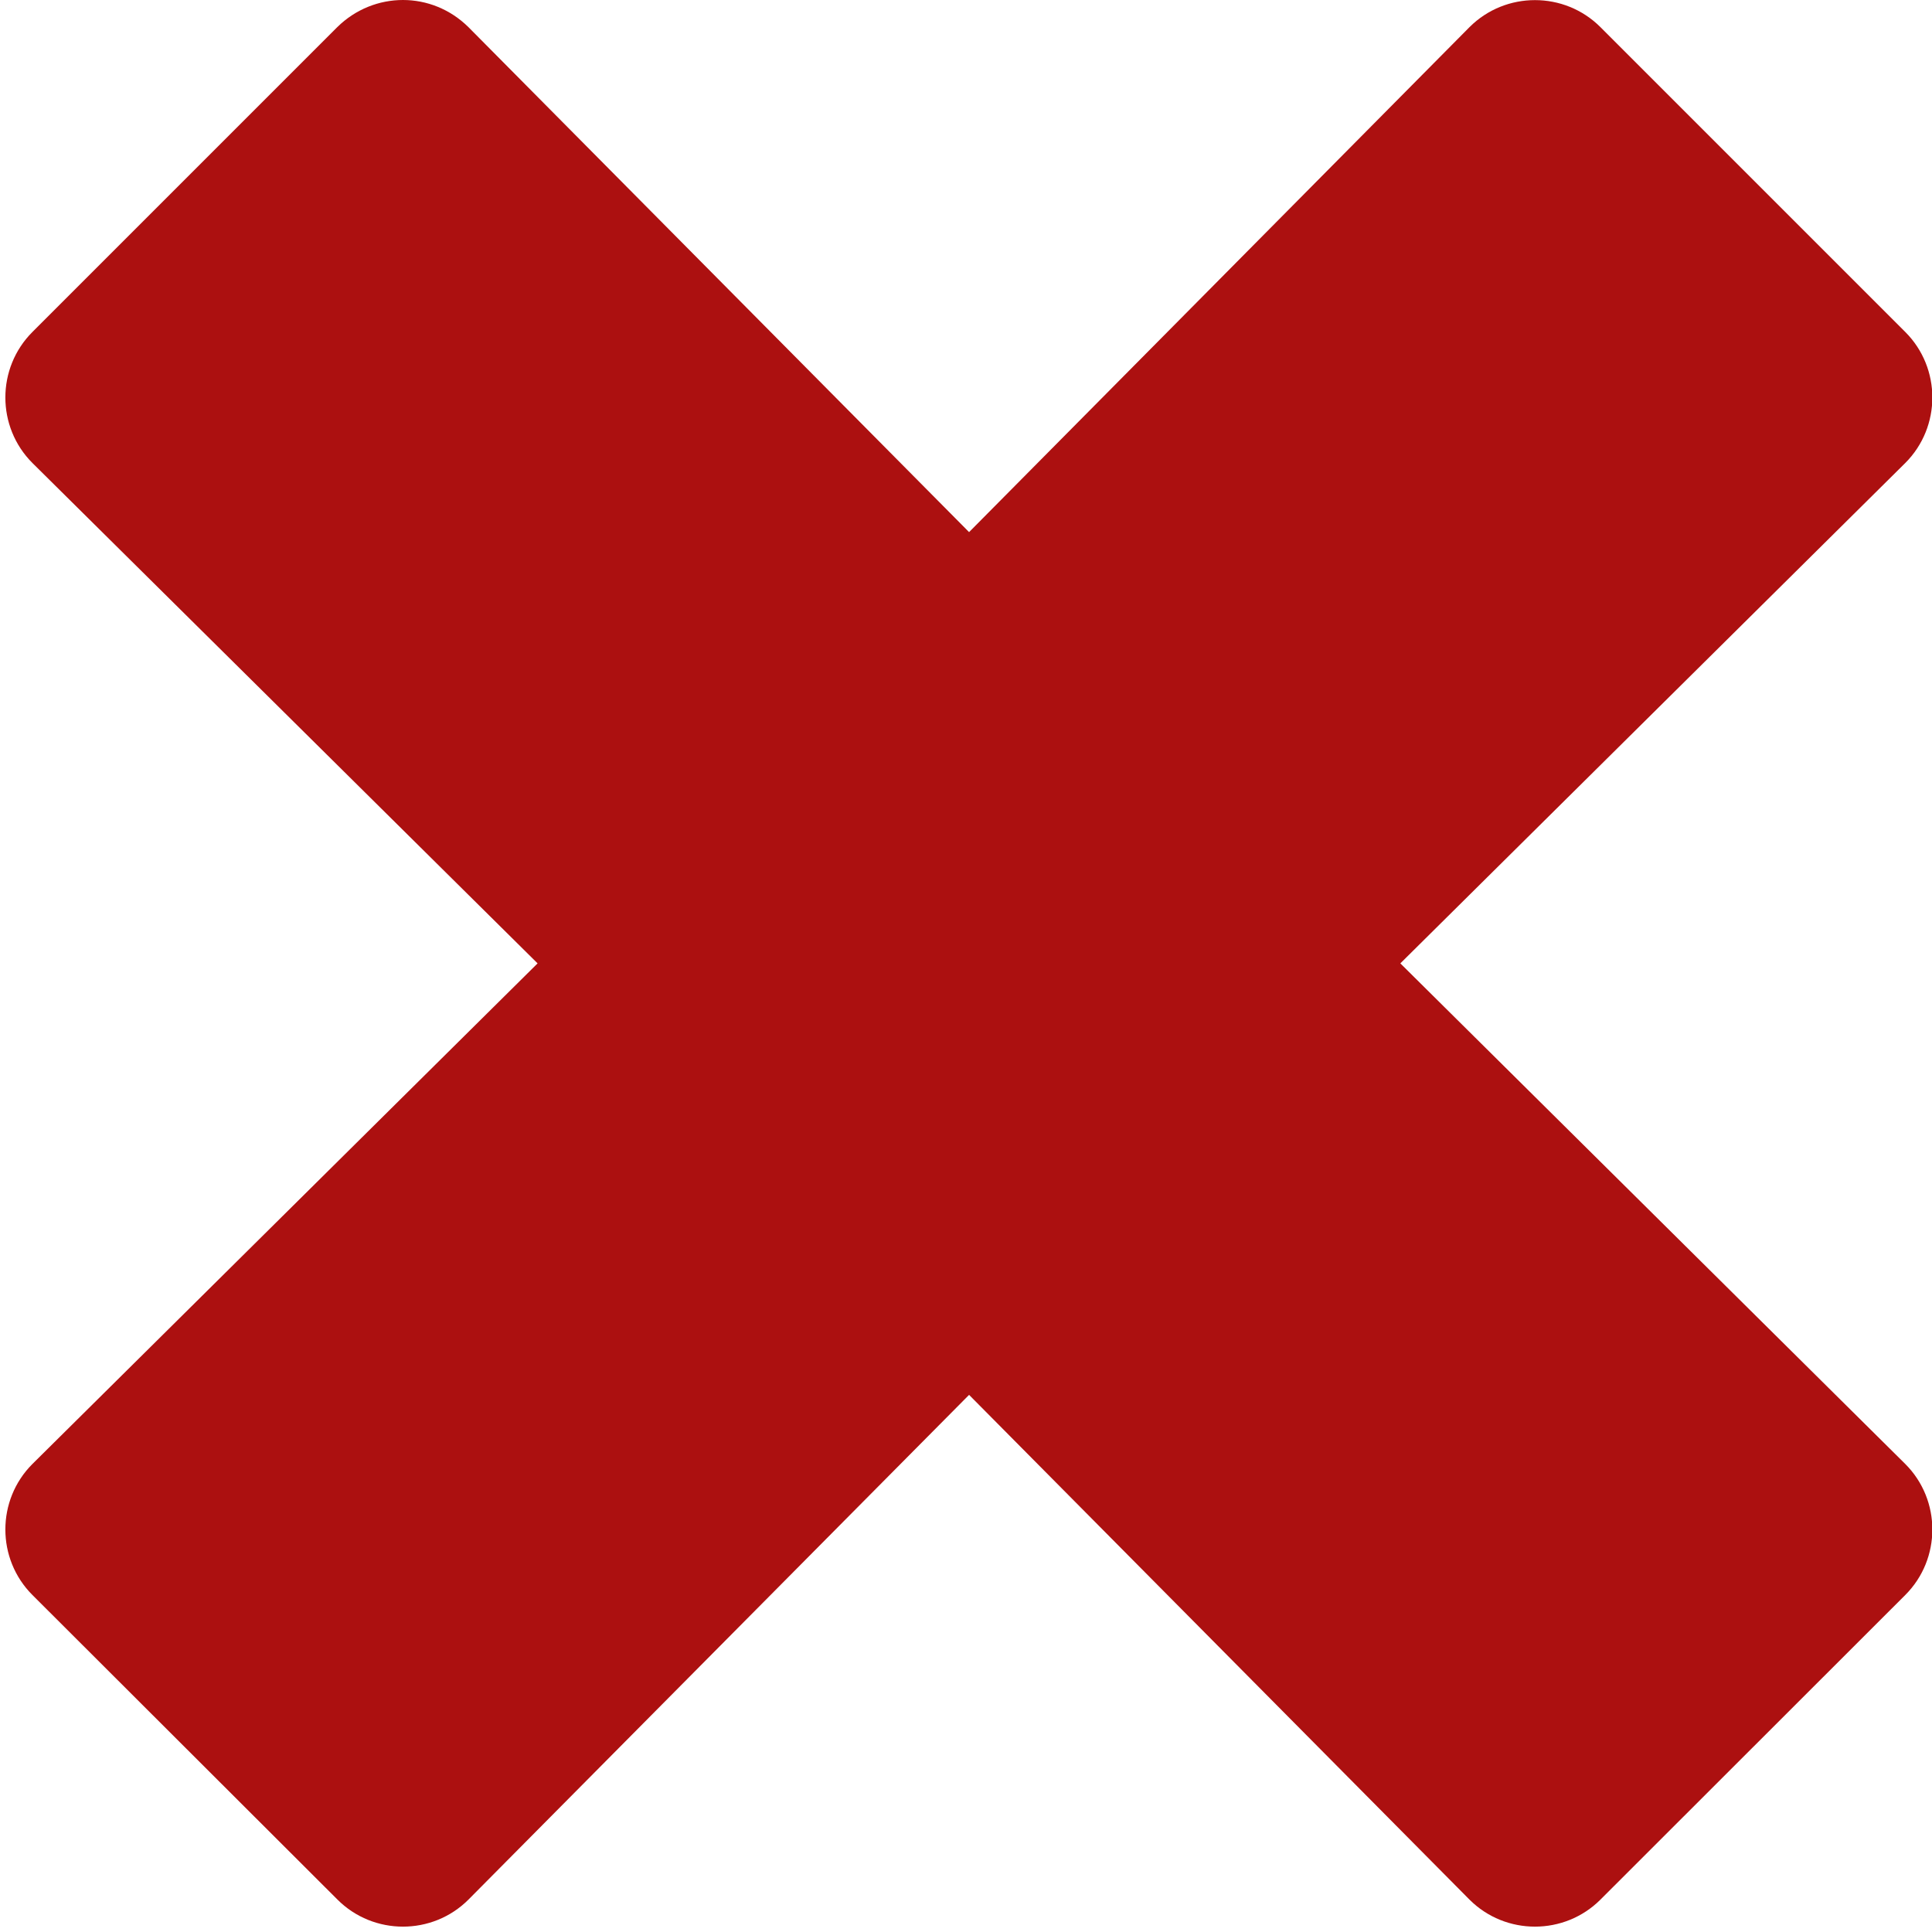
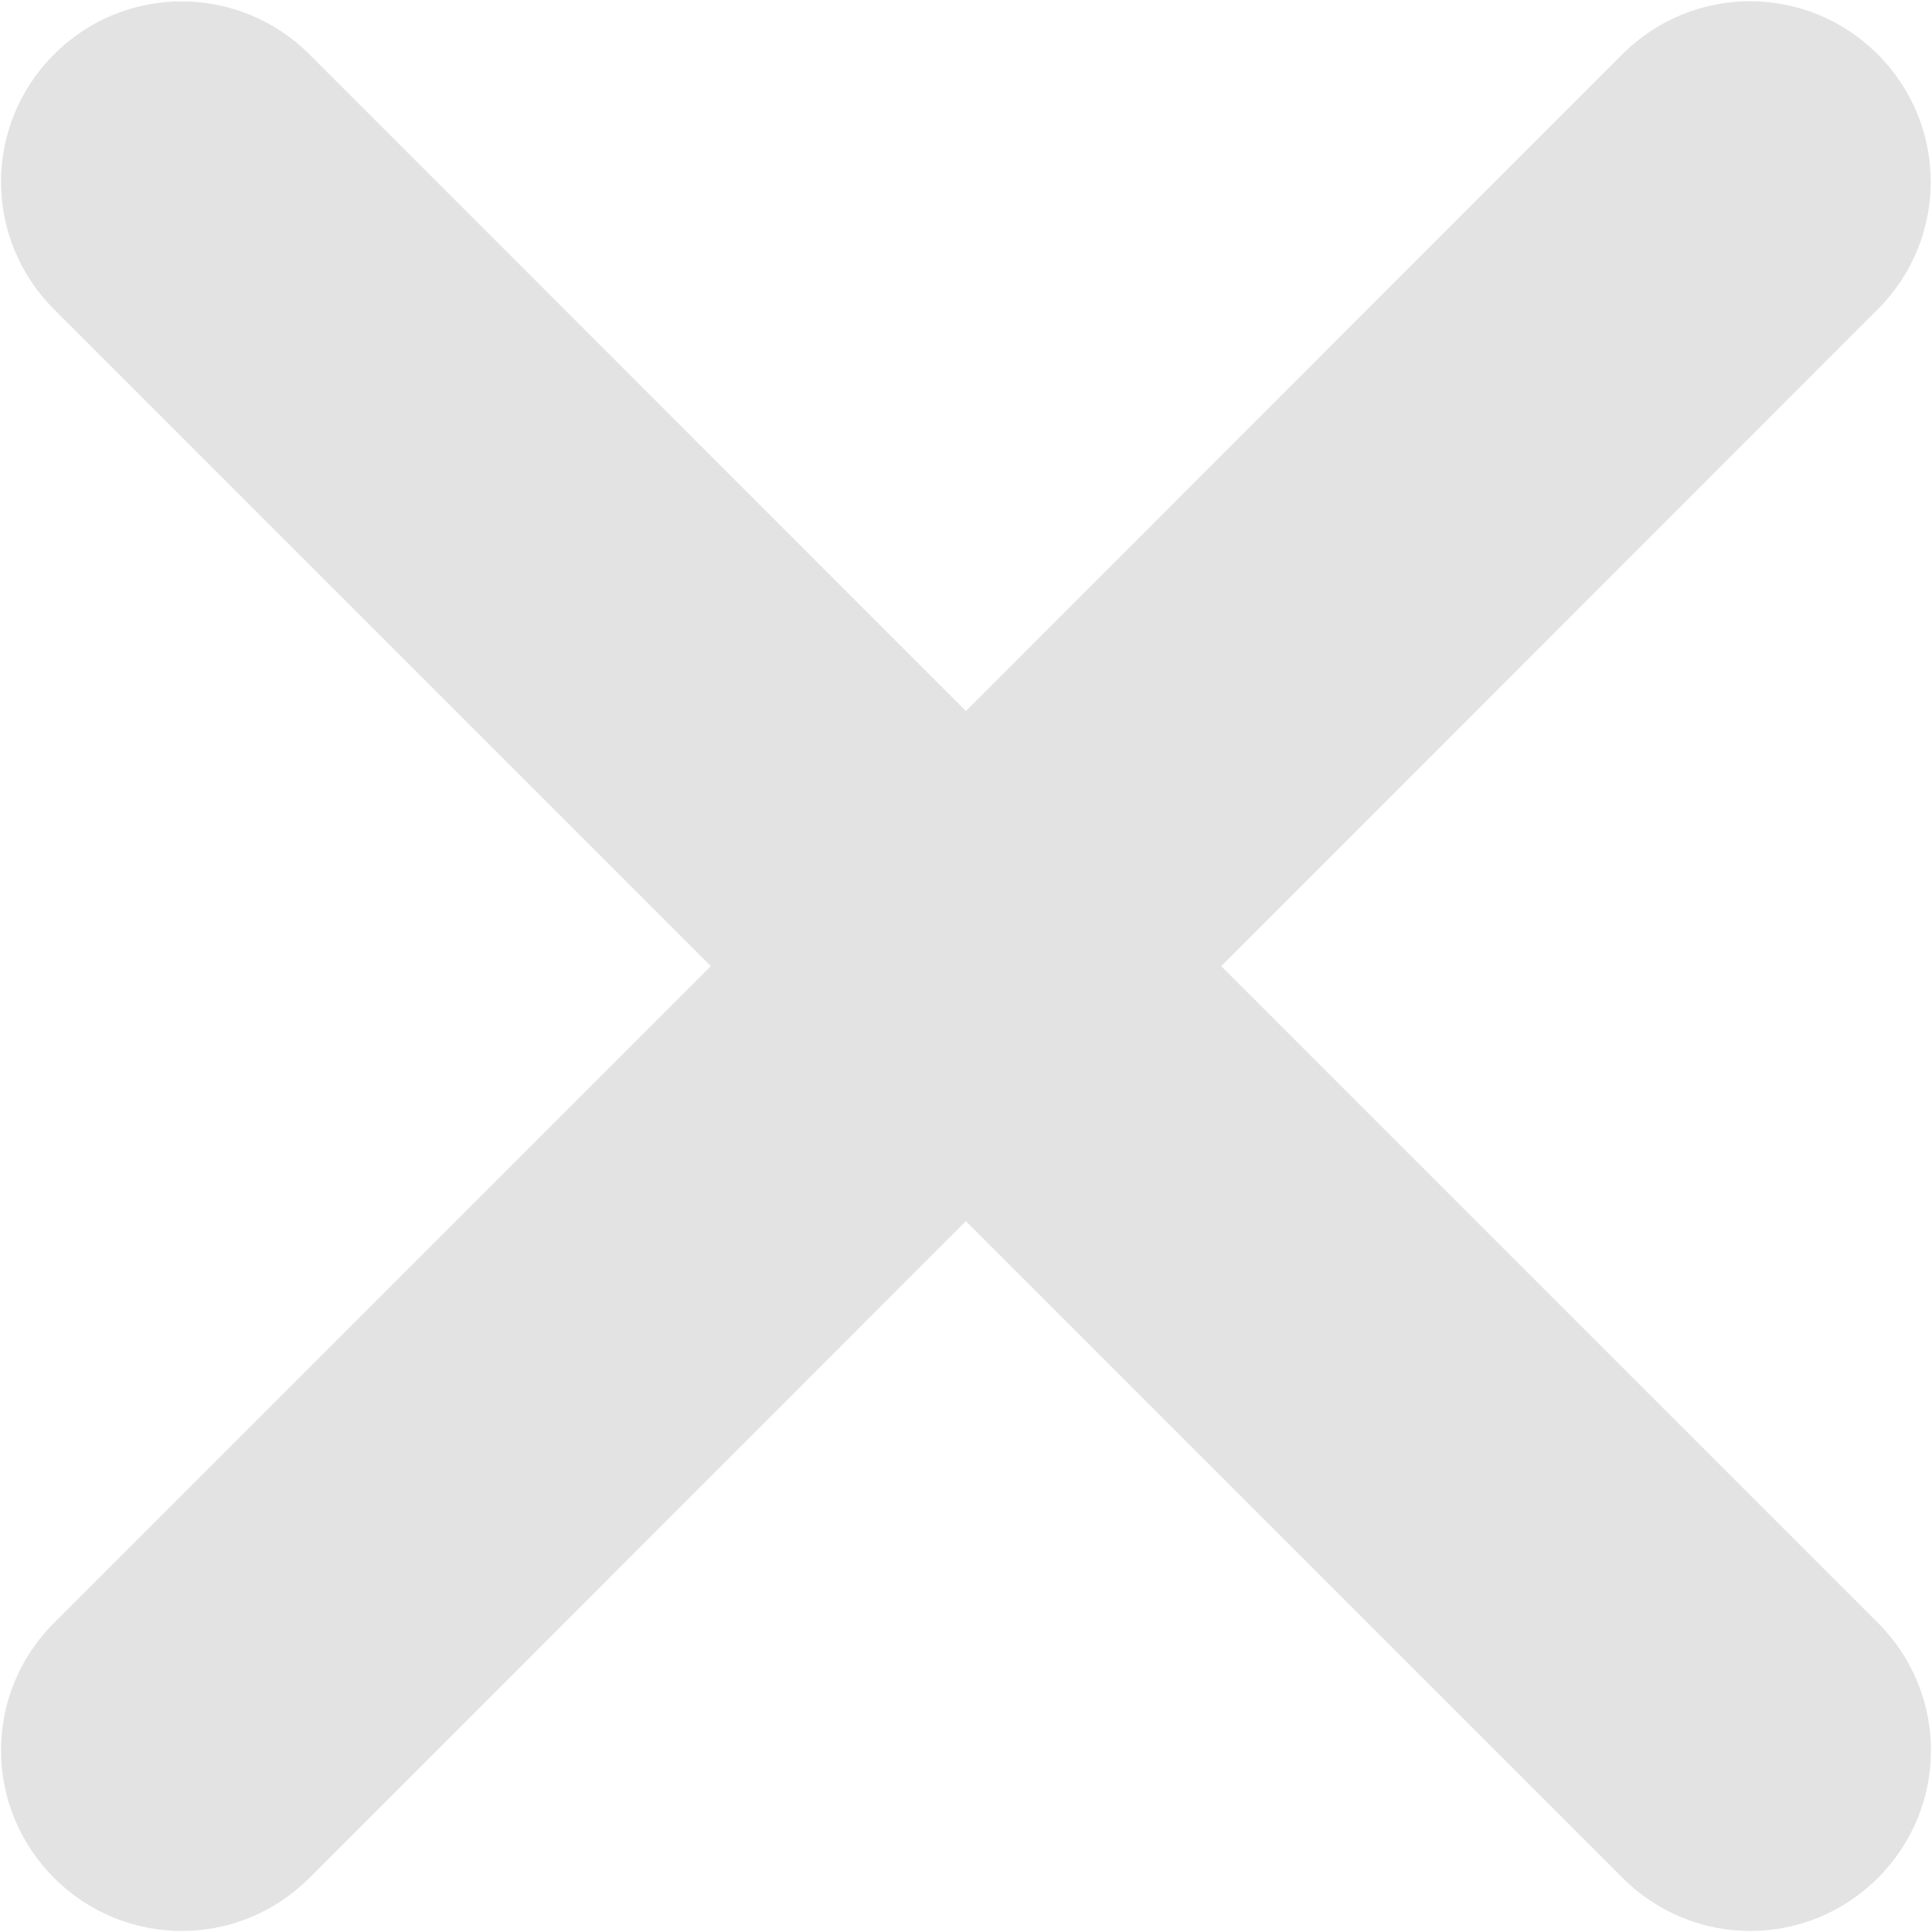
<svg xmlns="http://www.w3.org/2000/svg" width="32" height="32" viewBox="0 0 8.467 8.467" version="1.1" id="svg8">
+   <path id="rect1755" style="fill:#e3e3e3;fill-opacity:1;stroke:none;stroke-width:0.553;stroke-linecap:round;stroke-linejoin:round;stroke-dasharray:0.553, 0.553" d="m 0.796,0.006 c -0.202,0 -0.404,0.077 -0.559,0.232 -0.31,0.31 -0.31,0.808 -2e-8,1.118 l 2.878,2.878 -2.878,2.878 c -0.31,0.31 -0.31,0.808 0,1.118 0.31,0.31 0.809,0.31 1.119,0 l 2.877,-2.878 2.878,2.878 c 0.31,0.31 0.809,0.31 1.119,0 0.31,-0.31 0.31,-0.808 5e-7,-1.118 L 5.352,4.234 8.229,1.356 c 0.31,-0.31 0.31,-0.808 0,-1.118 -0.31,-0.31 -0.809,-0.31 -1.119,0 L 4.233,3.116 1.356,0.238 C 1.201,0.084 0.999,0.006 0.796,0.006 Z" />
  <defs id="defs2">
    <style id="style1399">.cls-1{fill:#e3e3e3;}</style>
    <style id="style1399-1">.cls-1{fill:#e3e3e3;}</style>
    <style id="style1399-5">.cls-1{fill:#e3e3e3;}</style>
    <style id="style1399-8">.cls-1{fill:#e3e3e3;}</style>
    <style id="style1399-7">.cls-1{fill:#e3e3e3;}</style>
    <style id="style1399-1-5">.cls-1{fill:#e3e3e3;}</style>
    <style id="style1399-5-6">.cls-1{fill:#e3e3e3;}</style>
    <style id="style1399-8-9">.cls-1{fill:#e3e3e3;}</style>
    <style id="style1399-2">.cls-1{fill:#e3e3e3;}</style>
    <style id="style1399-1-1">.cls-1{fill:#e3e3e3;}</style>
    <style id="style1399-5-5">.cls-1{fill:#e3e3e3;}</style>
    <style id="style1399-8-99">.cls-1{fill:#e3e3e3;}</style>
    <style id="style857">.cls-1{fill:#e52120;}.cls-1,.cls-2,.cls-3,.cls-4,.cls-5{stroke:#000;stroke-miterlimit:10;stroke-width:1.2px;}.cls-2{fill:#6dbc88;}.cls-3{fill:#701034;}.cls-4{fill:#51aae0;}.cls-5{fill:none;}</style>
    <style id="style1399-3">.cls-1{fill:#e3e3e3;}</style>
    <style id="style1399-1-8">.cls-1{fill:#e3e3e3;}</style>
    <style id="style1399-5-56">.cls-1{fill:#e3e3e3;}</style>
    <style id="style1399-8-1">.cls-1{fill:#e3e3e3;}</style>
    <style id="style1399-7-1">.cls-1{fill:#e3e3e3;}</style>
    <style id="style1399-1-5-5">.cls-1{fill:#e3e3e3;}</style>
    <style id="style1399-5-6-9">.cls-1{fill:#e3e3e3;}</style>
    <style id="style1399-8-9-8">.cls-1{fill:#e3e3e3;}</style>
    <style id="style1399-2-4">.cls-1{fill:#e3e3e3;}</style>
    <style id="style1399-1-1-8">.cls-1{fill:#e3e3e3;}</style>
    <style id="style1399-5-5-1">.cls-1{fill:#e3e3e3;}</style>
    <style id="style1399-8-99-0">.cls-1{fill:#e3e3e3;}</style>
    <style id="style857-3">.cls-1{fill:#e52120;}.cls-1,.cls-2,.cls-3,.cls-4,.cls-5{stroke:#000;stroke-miterlimit:10;stroke-width:1.2px;}.cls-2{fill:#6dbc88;}.cls-3{fill:#701034;}.cls-4{fill:#51aae0;}.cls-5{fill:none;}</style>
    <style id="style1399-9">.cls-1{fill:#e3e3e3;}</style>
    <style id="style1399-1-6">.cls-1{fill:#e3e3e3;}</style>
    <style id="style1399-5-2">.cls-1{fill:#e3e3e3;}</style>
    <style id="style1399-8-17">.cls-1{fill:#e3e3e3;}</style>
    <style id="style1399-7-8">.cls-1{fill:#e3e3e3;}</style>
    <style id="style1399-1-5-57">.cls-1{fill:#e3e3e3;}</style>
    <style id="style1399-5-6-4">.cls-1{fill:#e3e3e3;}</style>
    <style id="style1399-8-9-1">.cls-1{fill:#e3e3e3;}</style>
    <style id="style1399-2-8">.cls-1{fill:#e3e3e3;}</style>
    <style id="style1399-1-1-5">.cls-1{fill:#e3e3e3;}</style>
    <style id="style1399-5-5-9">.cls-1{fill:#e3e3e3;}</style>
    <style id="style1399-8-99-7">.cls-1{fill:#e3e3e3;}</style>
    <style id="style857-5">.cls-1{fill:#e52120;}.cls-1,.cls-2,.cls-3,.cls-4,.cls-5{stroke:#000;stroke-miterlimit:10;stroke-width:1.2px;}.cls-2{fill:#6dbc88;}.cls-3{fill:#701034;}.cls-4{fill:#51aae0;}.cls-5{fill:none;}</style>
    <style id="style1399-3-3">.cls-1{fill:#e3e3e3;}</style>
    <style id="style1399-1-8-8">.cls-1{fill:#e3e3e3;}</style>
    <style id="style1399-5-56-8">.cls-1{fill:#e3e3e3;}</style>
    <style id="style1399-8-1-3">.cls-1{fill:#e3e3e3;}</style>
    <style id="style1399-7-1-1">.cls-1{fill:#e3e3e3;}</style>
    <style id="style1399-1-5-5-8">.cls-1{fill:#e3e3e3;}</style>
    <style id="style1399-5-6-9-9">.cls-1{fill:#e3e3e3;}</style>
    <style id="style1399-8-9-8-6">.cls-1{fill:#e3e3e3;}</style>
    <style id="style1399-2-4-4">.cls-1{fill:#e3e3e3;}</style>
    <style id="style1399-1-1-8-3">.cls-1{fill:#e3e3e3;}</style>
    <style id="style1399-5-5-1-3">.cls-1{fill:#e3e3e3;}</style>
    <style id="style1399-8-99-0-3">.cls-1{fill:#e3e3e3;}</style>
    <style id="style857-3-8">.cls-1{fill:#e52120;}.cls-1,.cls-2,.cls-3,.cls-4,.cls-5{stroke:#000;stroke-miterlimit:10;stroke-width:1.2px;}.cls-2{fill:#6dbc88;}.cls-3{fill:#701034;}.cls-4{fill:#51aae0;}.cls-5{fill:none;}</style>
  </defs>
  <style id="style815" type="text/css">
	.st0{fill:#00005B;}
	.st1{fill:#9999FF;}
</style>
  <style type="text/css" id="style815-7">
	.st0{fill:#00005B;}
	.st1{fill:#9999FF;}
</style>
  <style type="text/css" id="style815-8">
	.st0{fill:#00005B;}
	.st1{fill:#9999FF;}
</style>
  <style id="style815-7-9" type="text/css">
	.st0{fill:#00005B;}
	.st1{fill:#9999FF;}
</style>
-   <path style="opacity:1;fill:#ac1010;fill-opacity:1;stroke:none;stroke-width:2.934;stroke-linecap:round;stroke-linejoin:round;stroke-miterlimit:4;stroke-dasharray:none;stroke-dashoffset:10.394;stroke-opacity:1" d="m 1.766,0 c 0.104,0 0.207,0.04 0.287,0.119 l 2.194,2.213 2.193,-2.213 c 0.158,-0.158 0.416,-0.158 0.574,0 l 1.336,1.336 c 0.158,0.158 0.158,0.416 0,0.574 l -2.213,2.193 2.213,2.194 c 0.158,0.158 0.158,0.416 0,0.574 L 7.014,8.325 c -0.158,0.158 -0.416,0.158 -0.574,0 L 4.247,6.113 2.053,8.325 c -0.158,0.158 -0.416,0.158 -0.574,0 L 0.142,6.99 c -0.158,-0.158 -0.158,-0.416 0,-0.574 L 2.356,4.222 0.142,2.029 c -0.158,-0.158 -0.158,-0.416 0,-0.574 L 1.478,0.119 C 1.558,0.04 1.662,0 1.766,0 Z" id="path1202" />
</svg>
